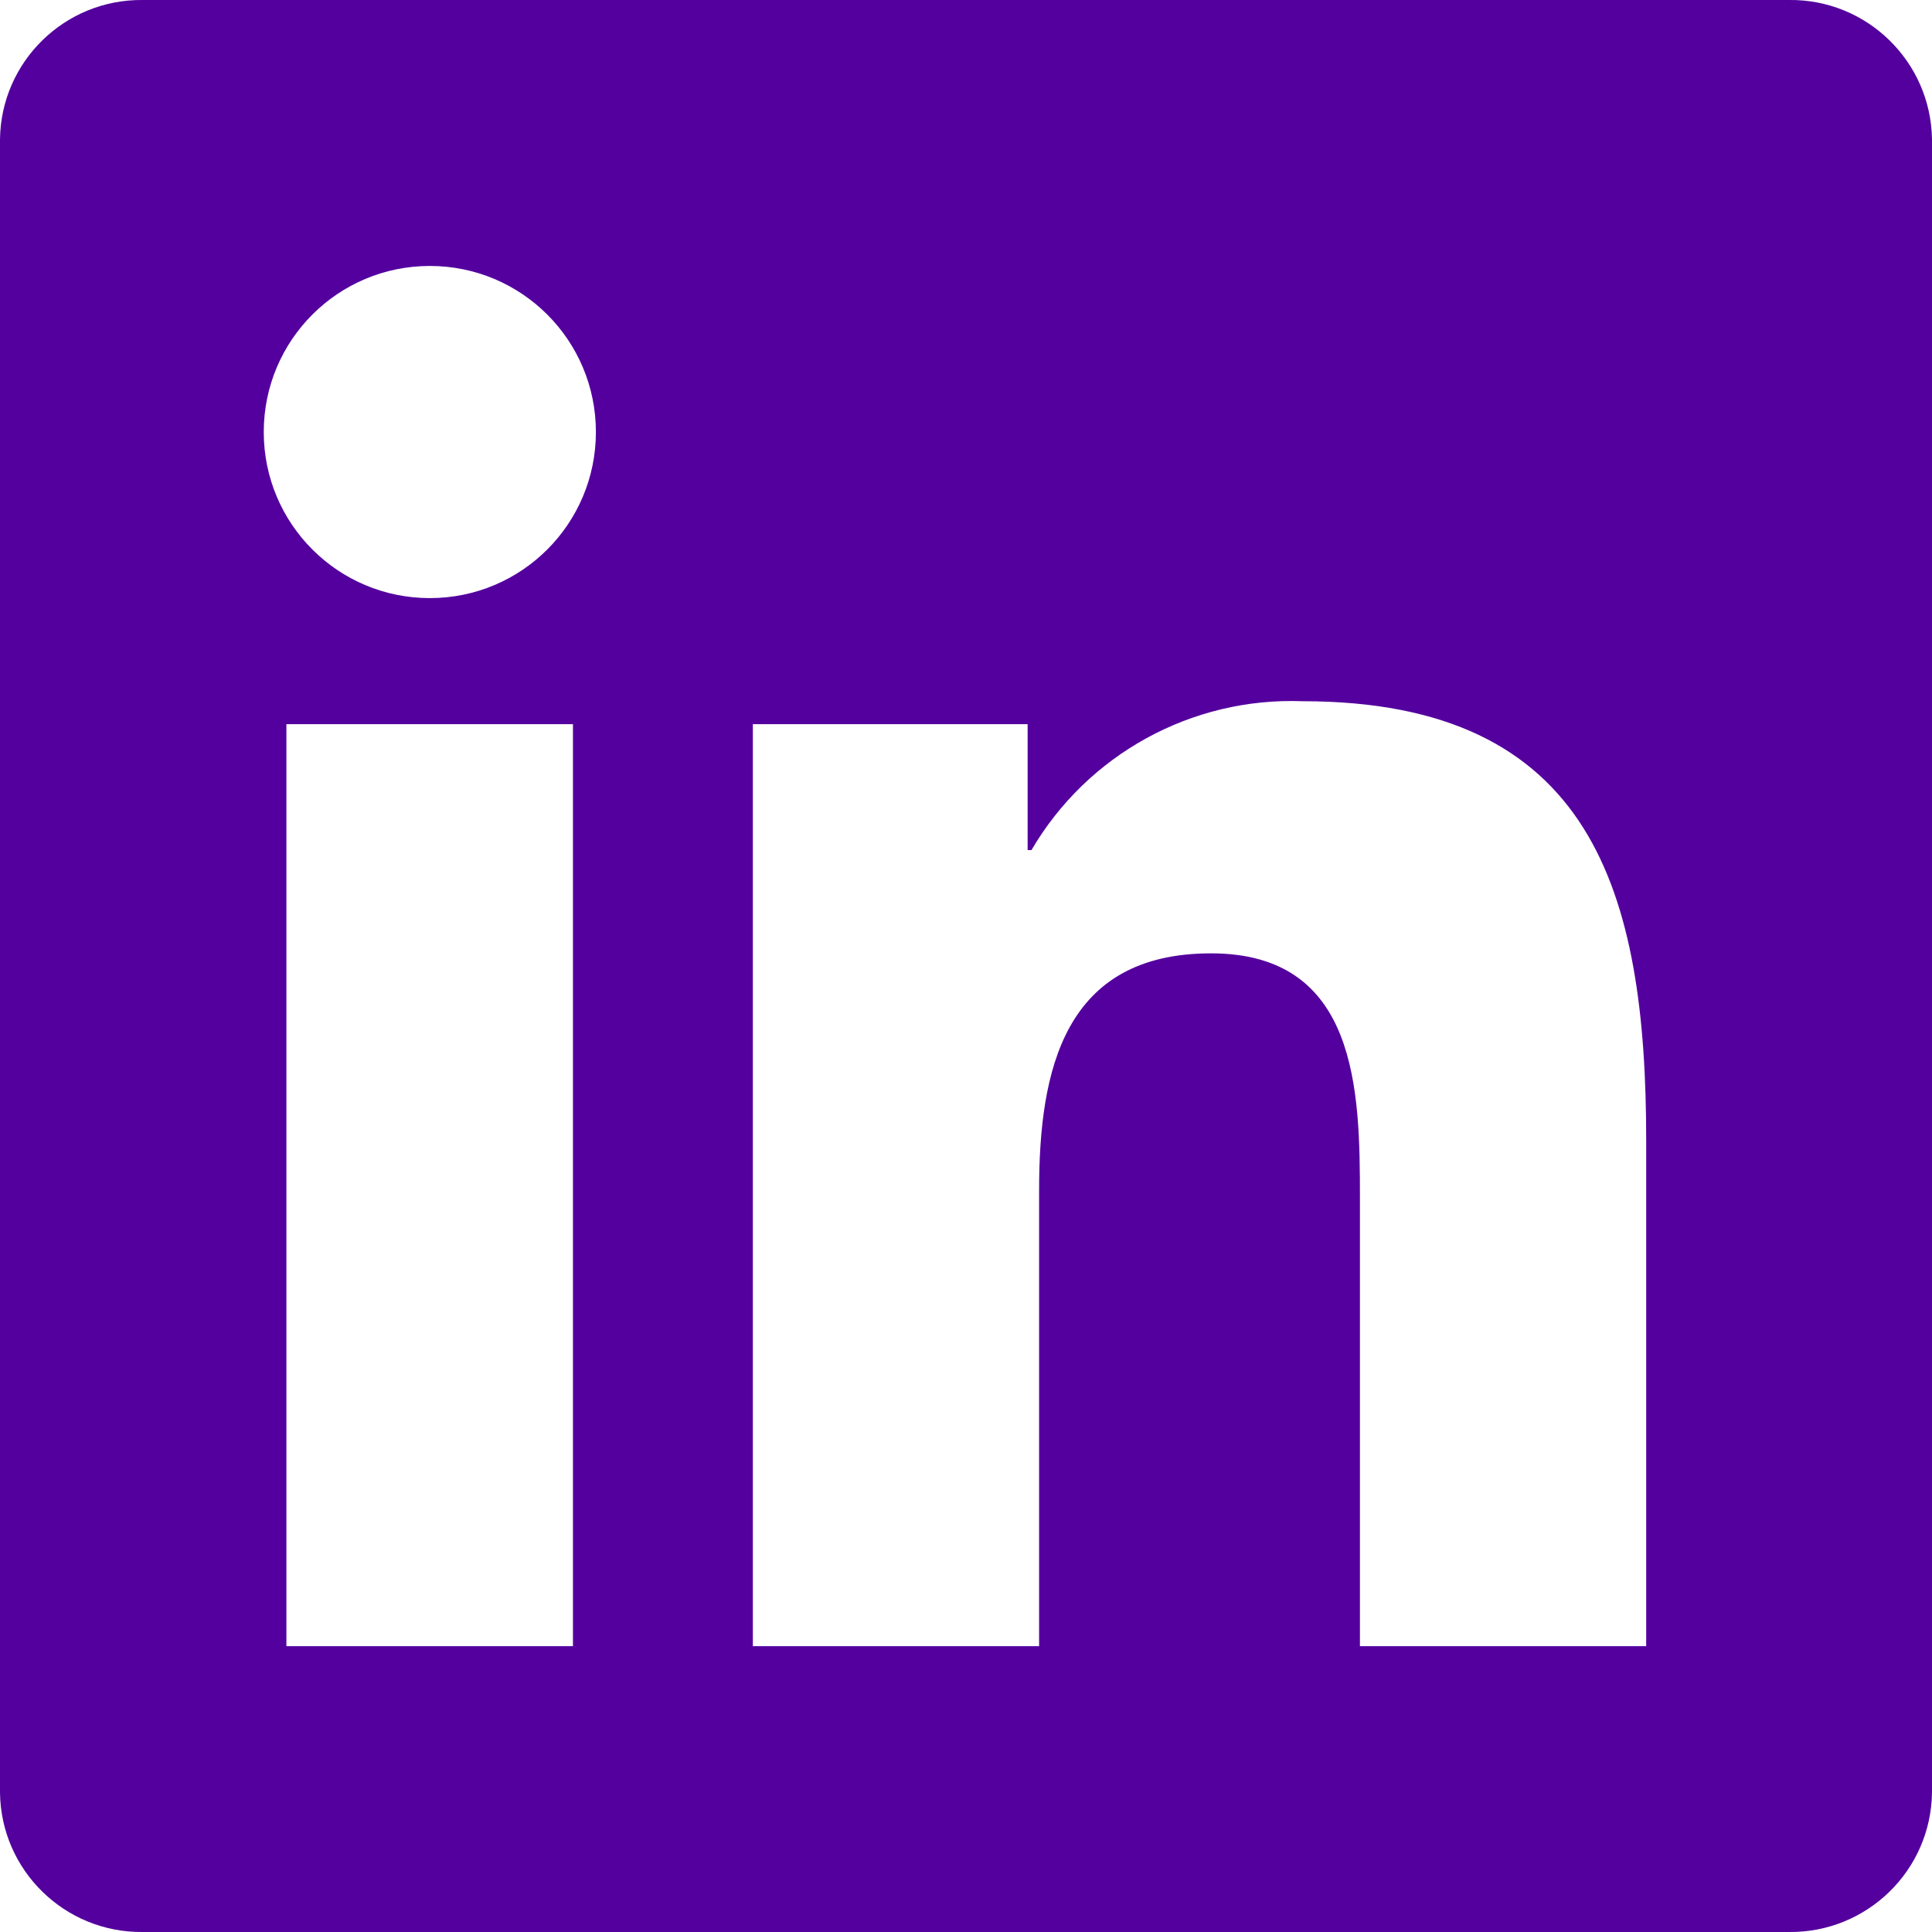
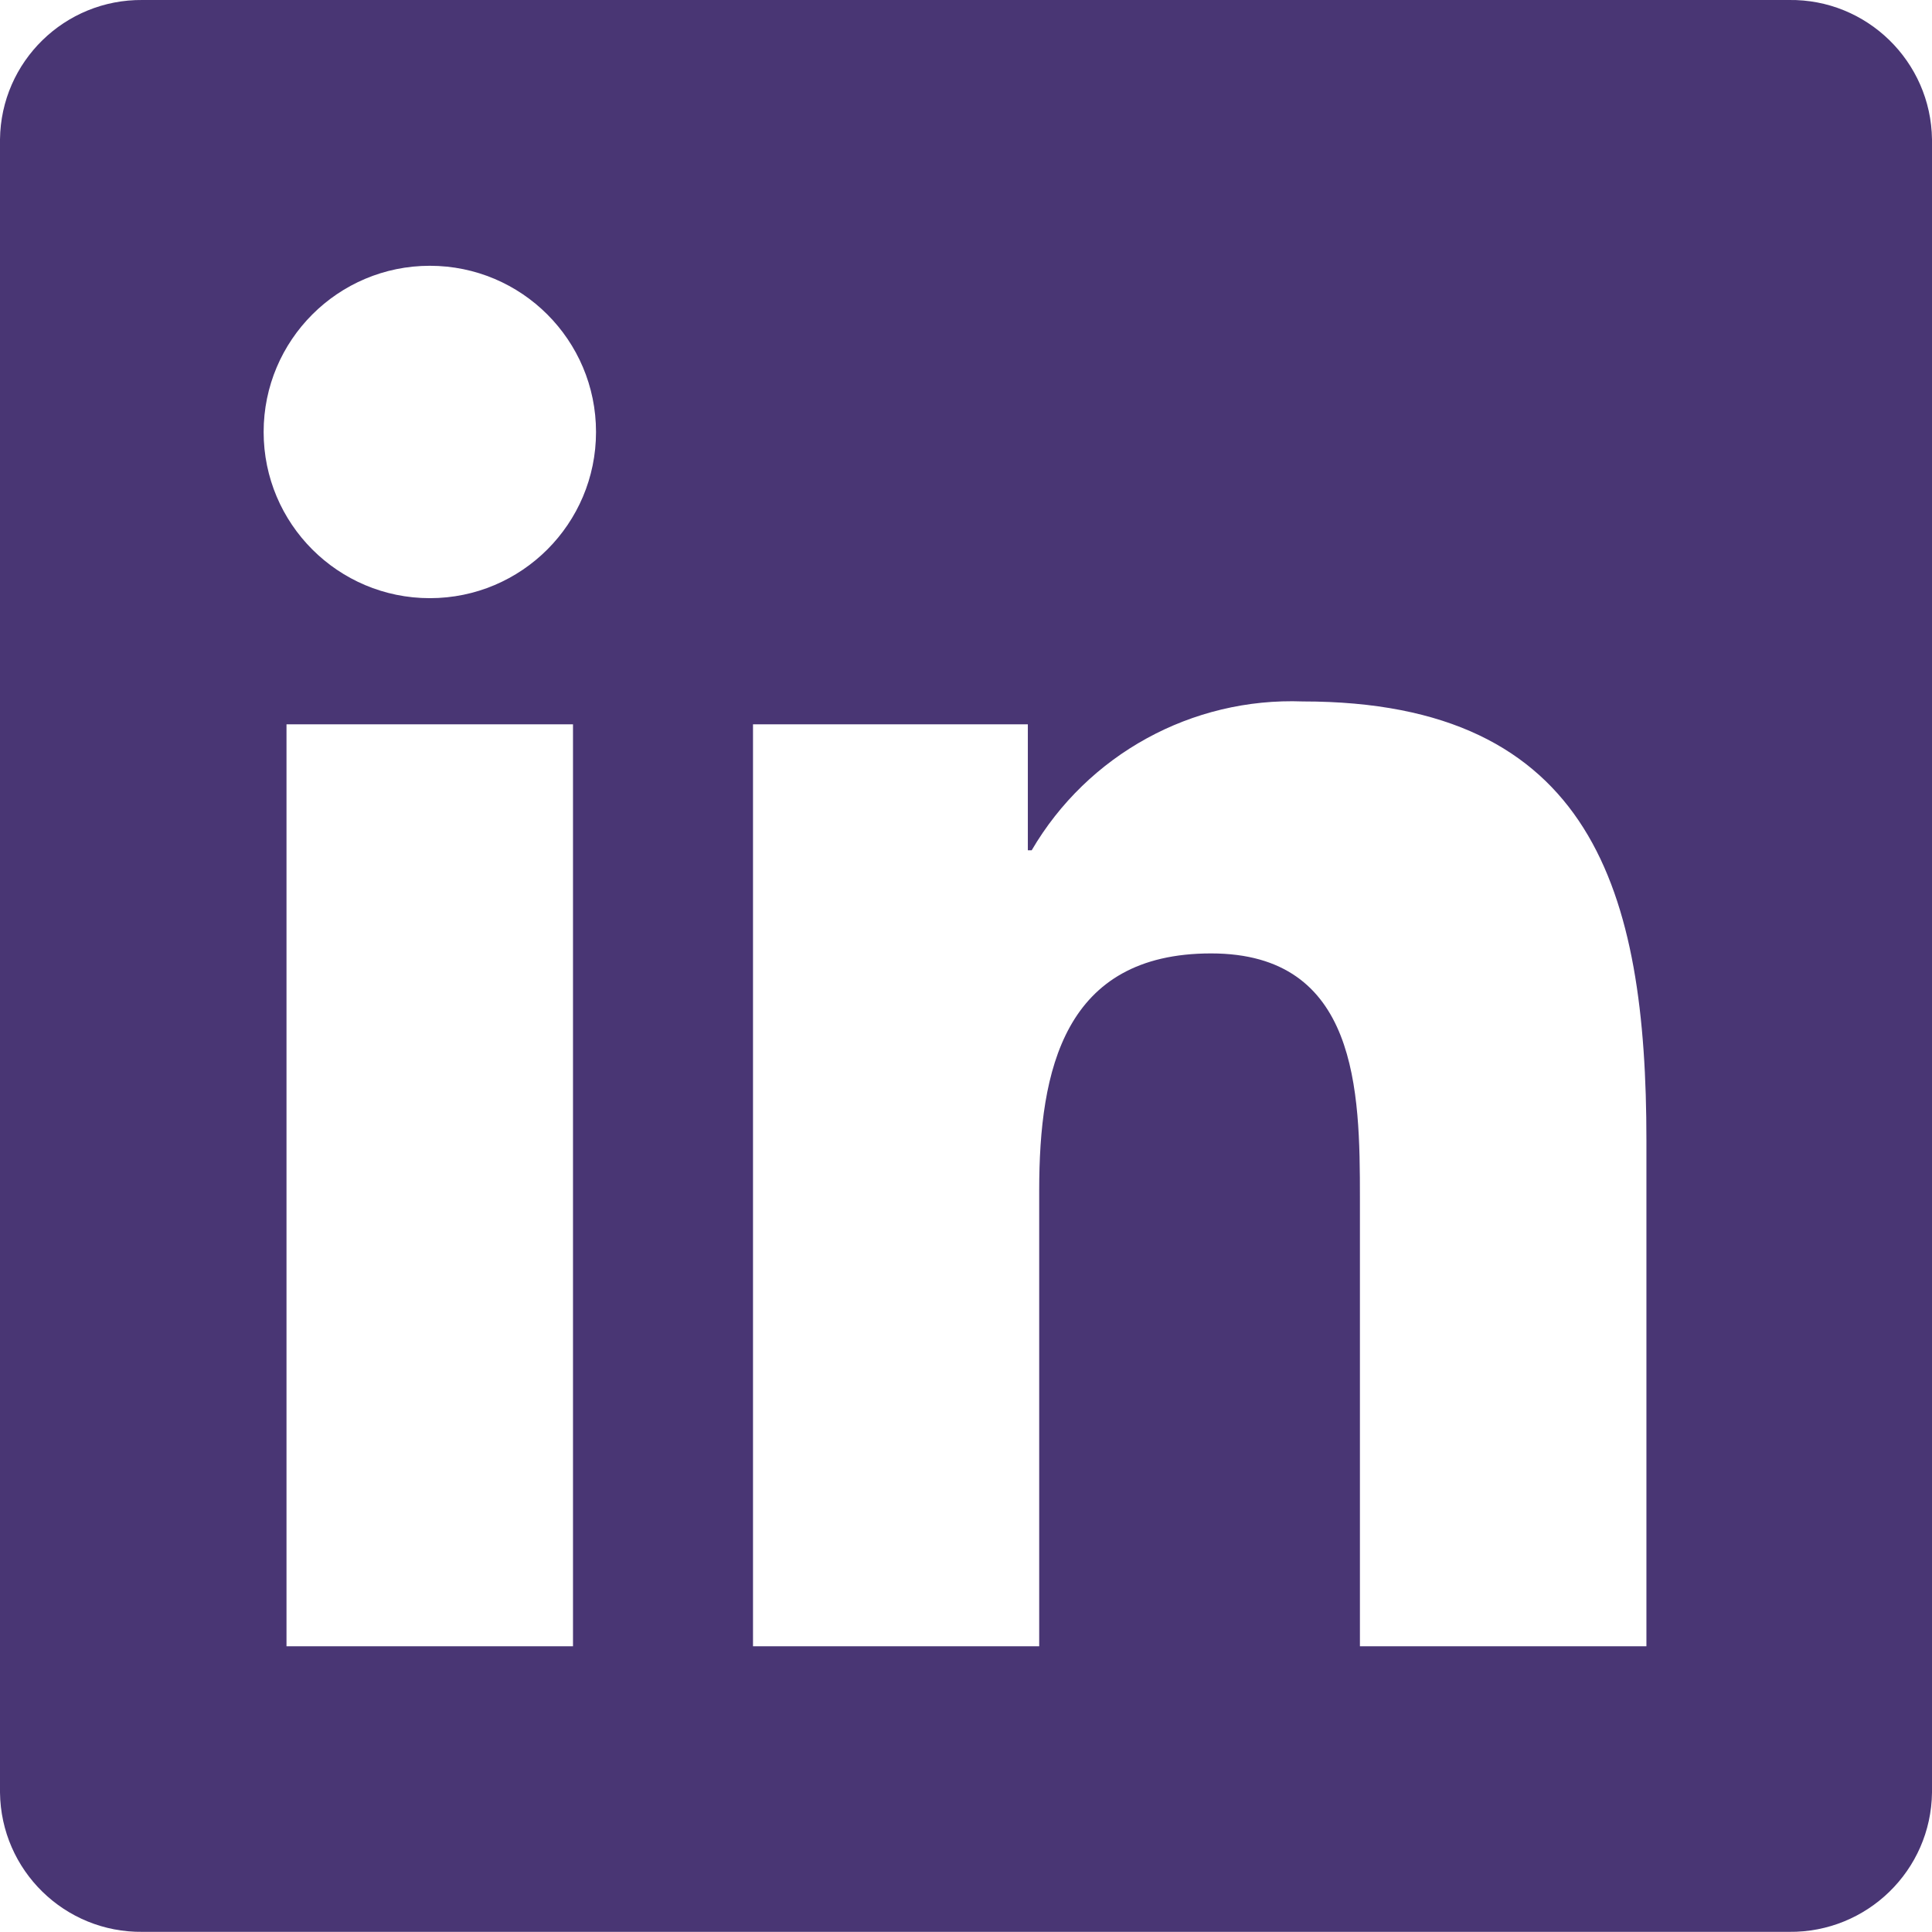
- <svg xmlns="http://www.w3.org/2000/svg" viewBox="0 0 131.34 131.33">
-   <path fill="#54009e" d="M111.91,111.91h-19.46v-30.48c0-7.27-.13-16.62-10.12-16.62s-11.69,7.92-11.69,16.1v31h-19.46v-62.68h18.68v8.56h.26c3.81-6.51,10.89-10.4,18.43-10.12,19.73,0,23.36,12.98,23.36,29.85v34.39ZM29.22,40.66c-6.24,0-11.29-5.05-11.29-11.29s5.05-11.29,11.29-11.29,11.29,5.05,11.29,11.29c0,6.24-5.05,11.29-11.29,11.29h0M38.95,111.91h-19.48v-62.68h19.48v62.68ZM121.61,0H9.69C4.4-.05.06,4.19,0,9.48v112.38c.06,5.29,4.4,9.53,9.69,9.48h111.92c5.3.06,9.66-4.17,9.73-9.48V9.47C131.26,4.17,126.9-.07,121.61,0" />
+ <svg xmlns="http://www.w3.org/2000/svg" id="Layer_2" data-name="Layer 2" viewBox="0 0 125.9 125.9">
+   <defs>
+     <style>
+       .cls-1 {
+         fill: #493674;
+       }
+     </style>
+   </defs>
+   <g id="Layer_1-2" data-name="Layer 1">
+     <path id="Path_2520" data-name="Path 2520" class="cls-1" d="M107.28,107.28h-18.66v-29.22c0-6.97-.12-15.93-9.7-15.93s-11.2,7.59-11.2,15.43v29.72h-18.65v-60.08h17.91v8.21h.25c3.65-6.24,10.44-9.97,17.67-9.7,18.91,0,22.39,12.44,22.39,28.61v32.96ZM28.01,38.98c-5.98,0-10.83-4.85-10.83-10.83s4.85-10.83,10.83-10.83,10.83,4.85,10.83,10.83c0,5.98-4.85,10.83-10.83,10.83h0M37.34,107.28h-18.67v-60.08h18.67v60.08ZM116.58,0H9.29C4.22-.05.06,4.01,0,9.08v107.73c.06,5.08,4.22,9.14,9.29,9.08h107.29c5.08.06,9.26-4,9.32-9.08V9.08C125.83,4,121.65-.07,116.58,0" />
+   </g>
</svg>
